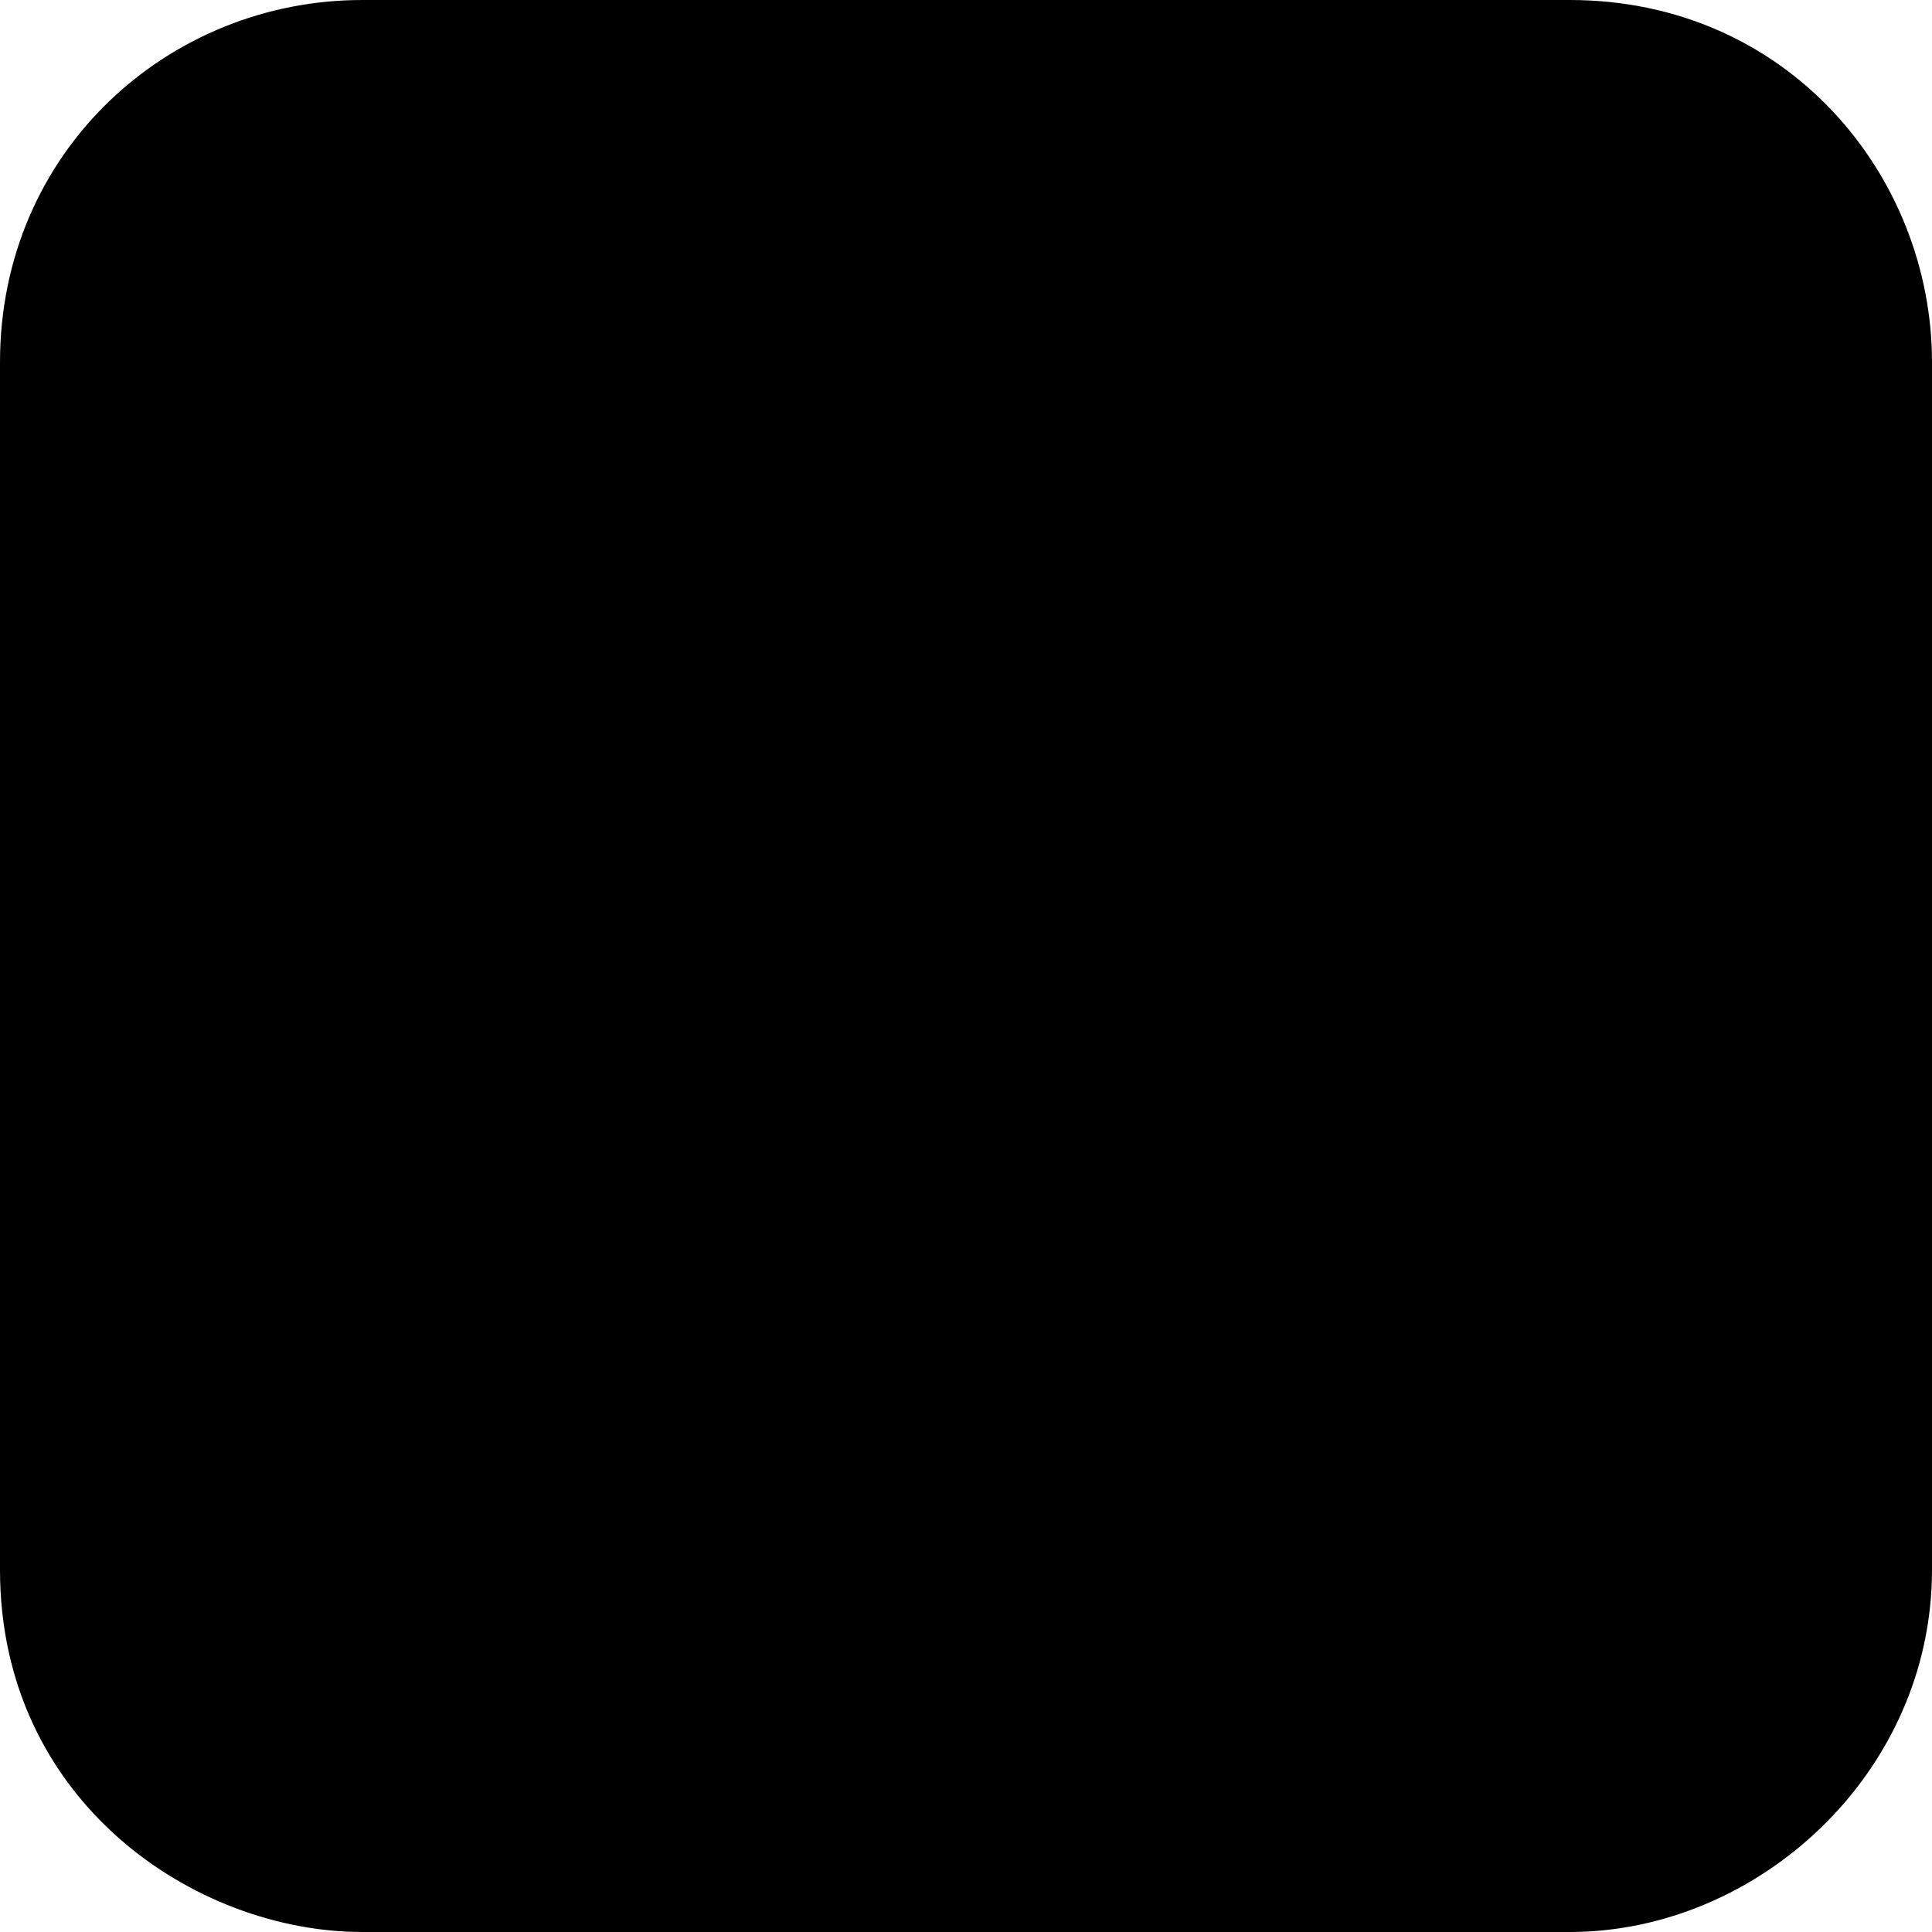
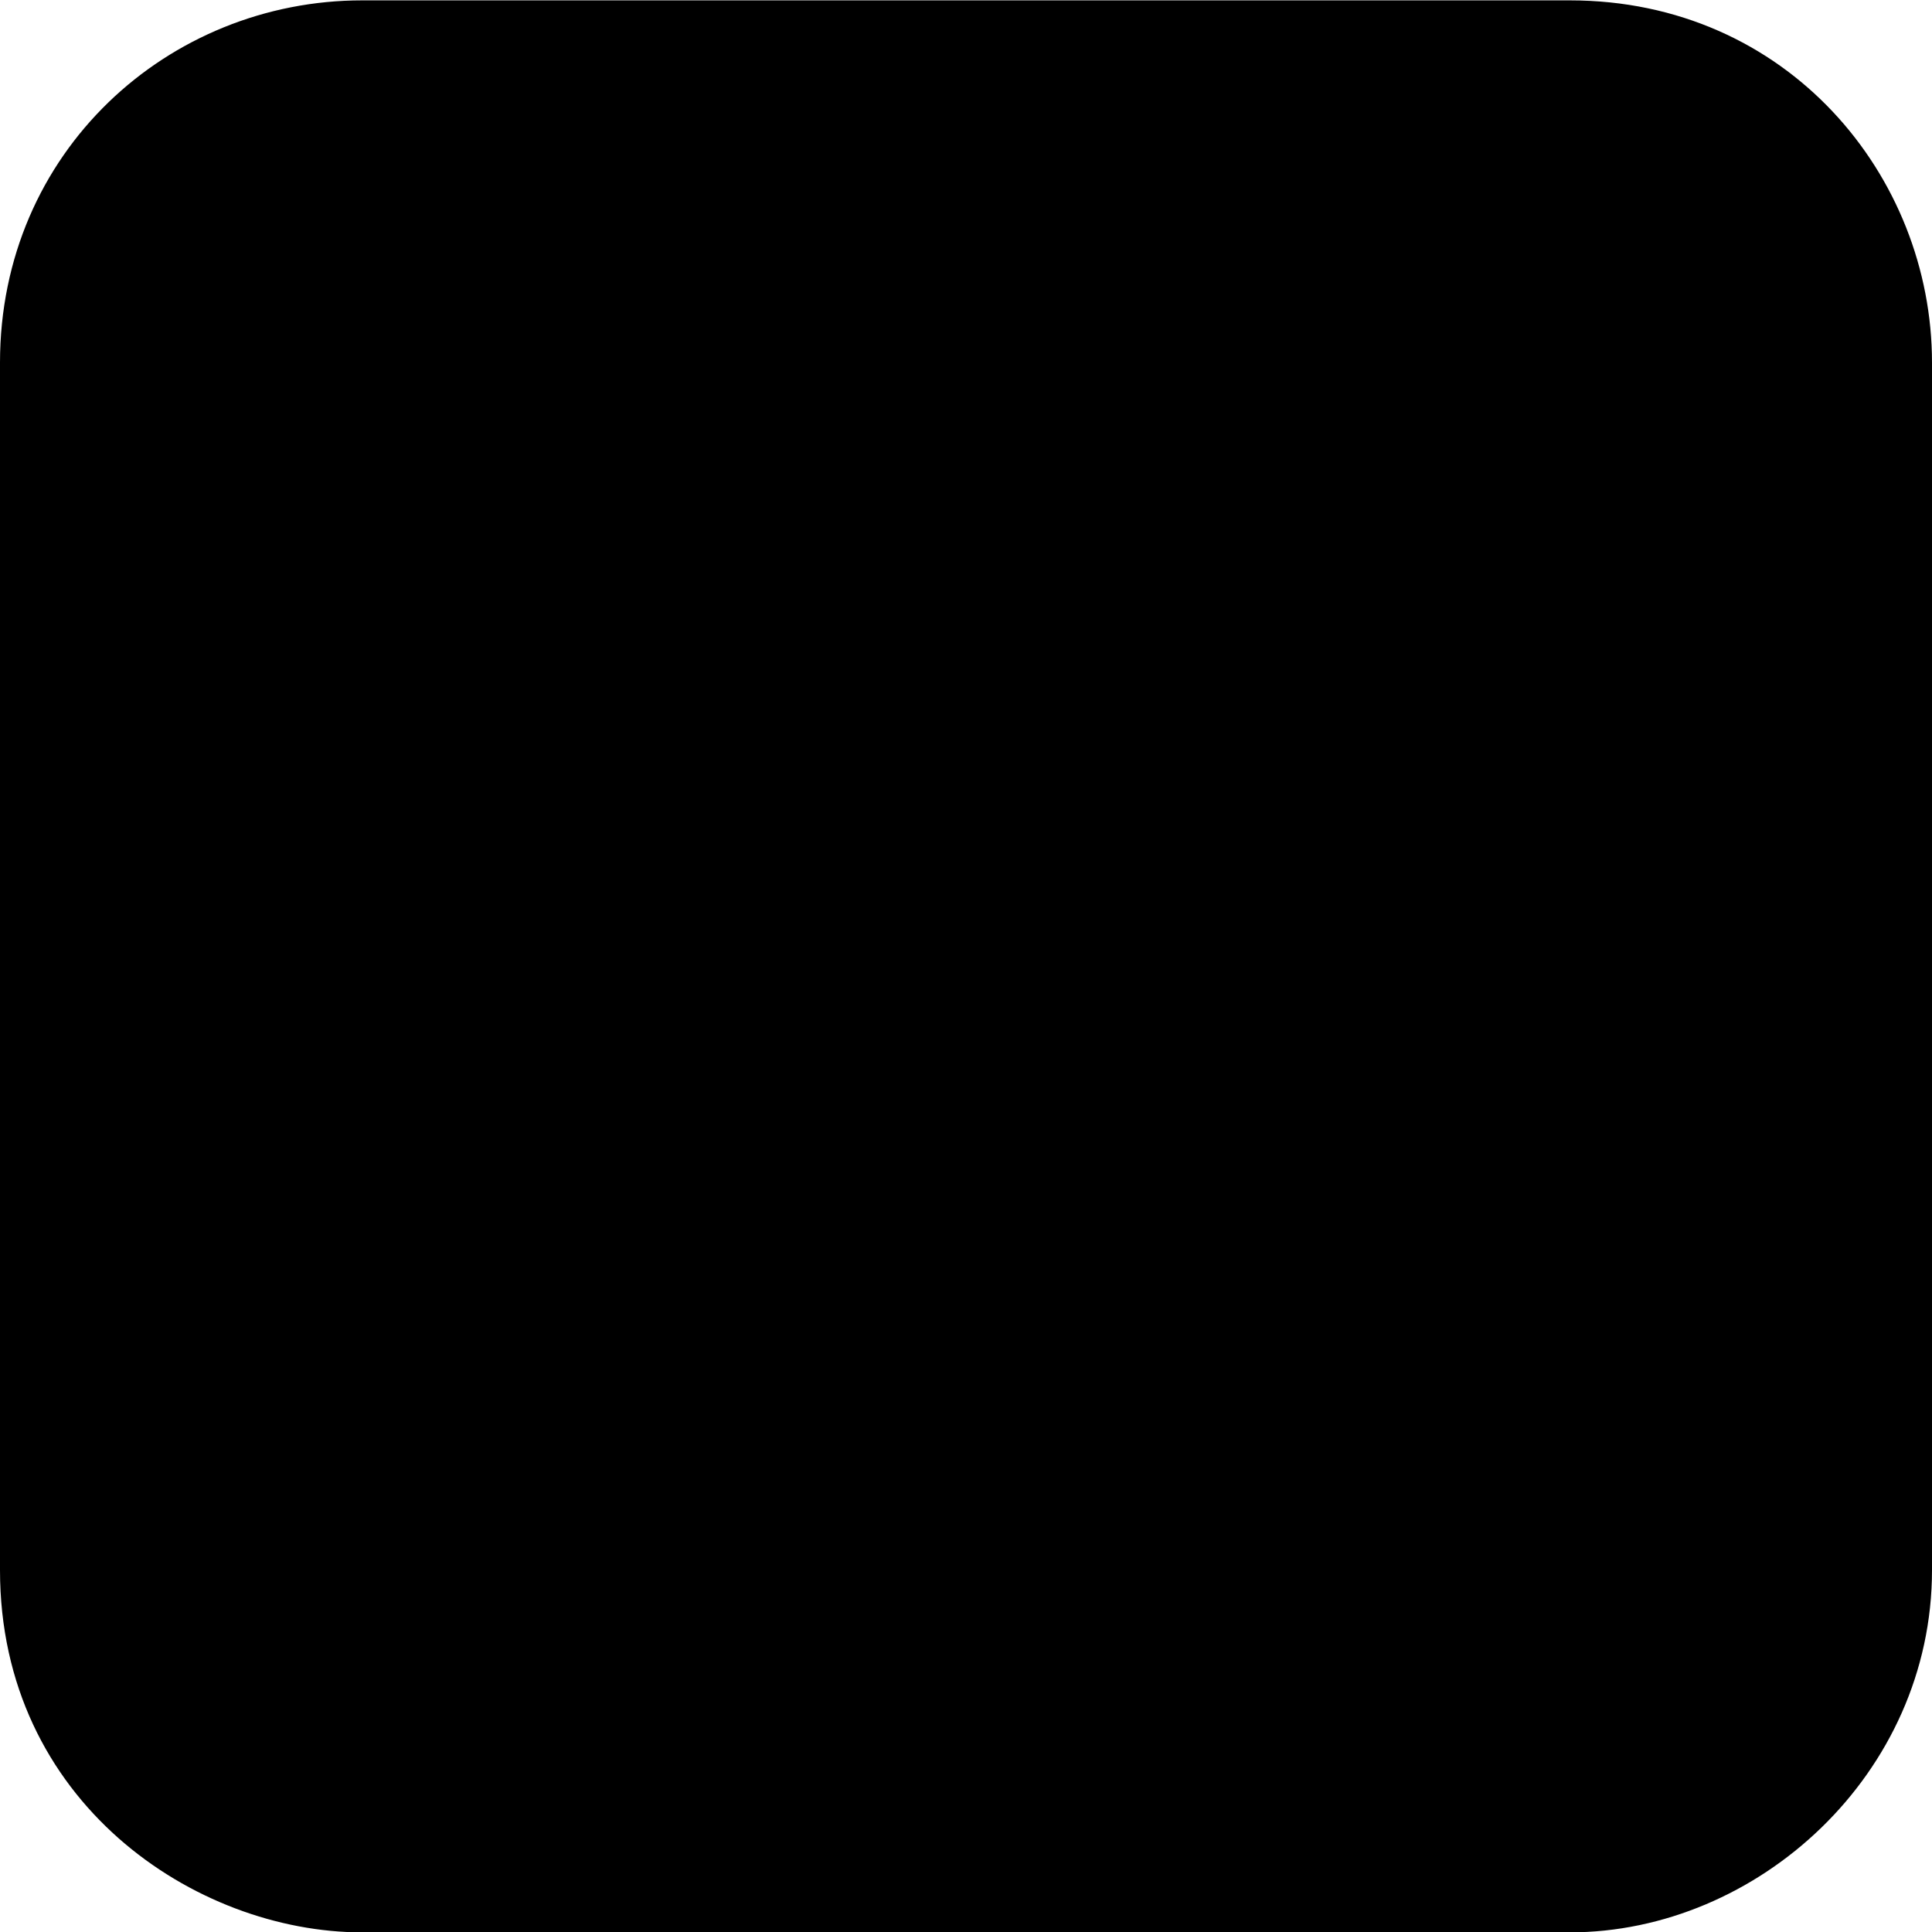
- <svg xmlns="http://www.w3.org/2000/svg" viewBox="0 0 512 512">
-   <path class="lexicon-icon-outline" d="M416,512H96c-44.3,0-96-34.58-96-96c0-97.04,0-245.73,0-320C0,40.09,44.62,0,96,0c71.53,0,320,0,320,0c57.71,0,96,46.53,96,96v320C512,470.05,465.76,512,416,512z" />
+ <svg xmlns="http://www.w3.org/2000/svg" viewBox="0 0 16 16">
+   <path class="lexicon-icon-outline" d="M13 16.003H3C1.616 16.003 0 14.922 0 13.003C0 9.972 0 5.325 0 3.003C0 1.256 1.394 0.003 3 0.003C5.234 0.003 13 0.003 13 0.003C14.803 0.003 16 1.456 16 3.003V13.003C16 14.691 14.556 16.003 13 16.003Z" />
</svg>
